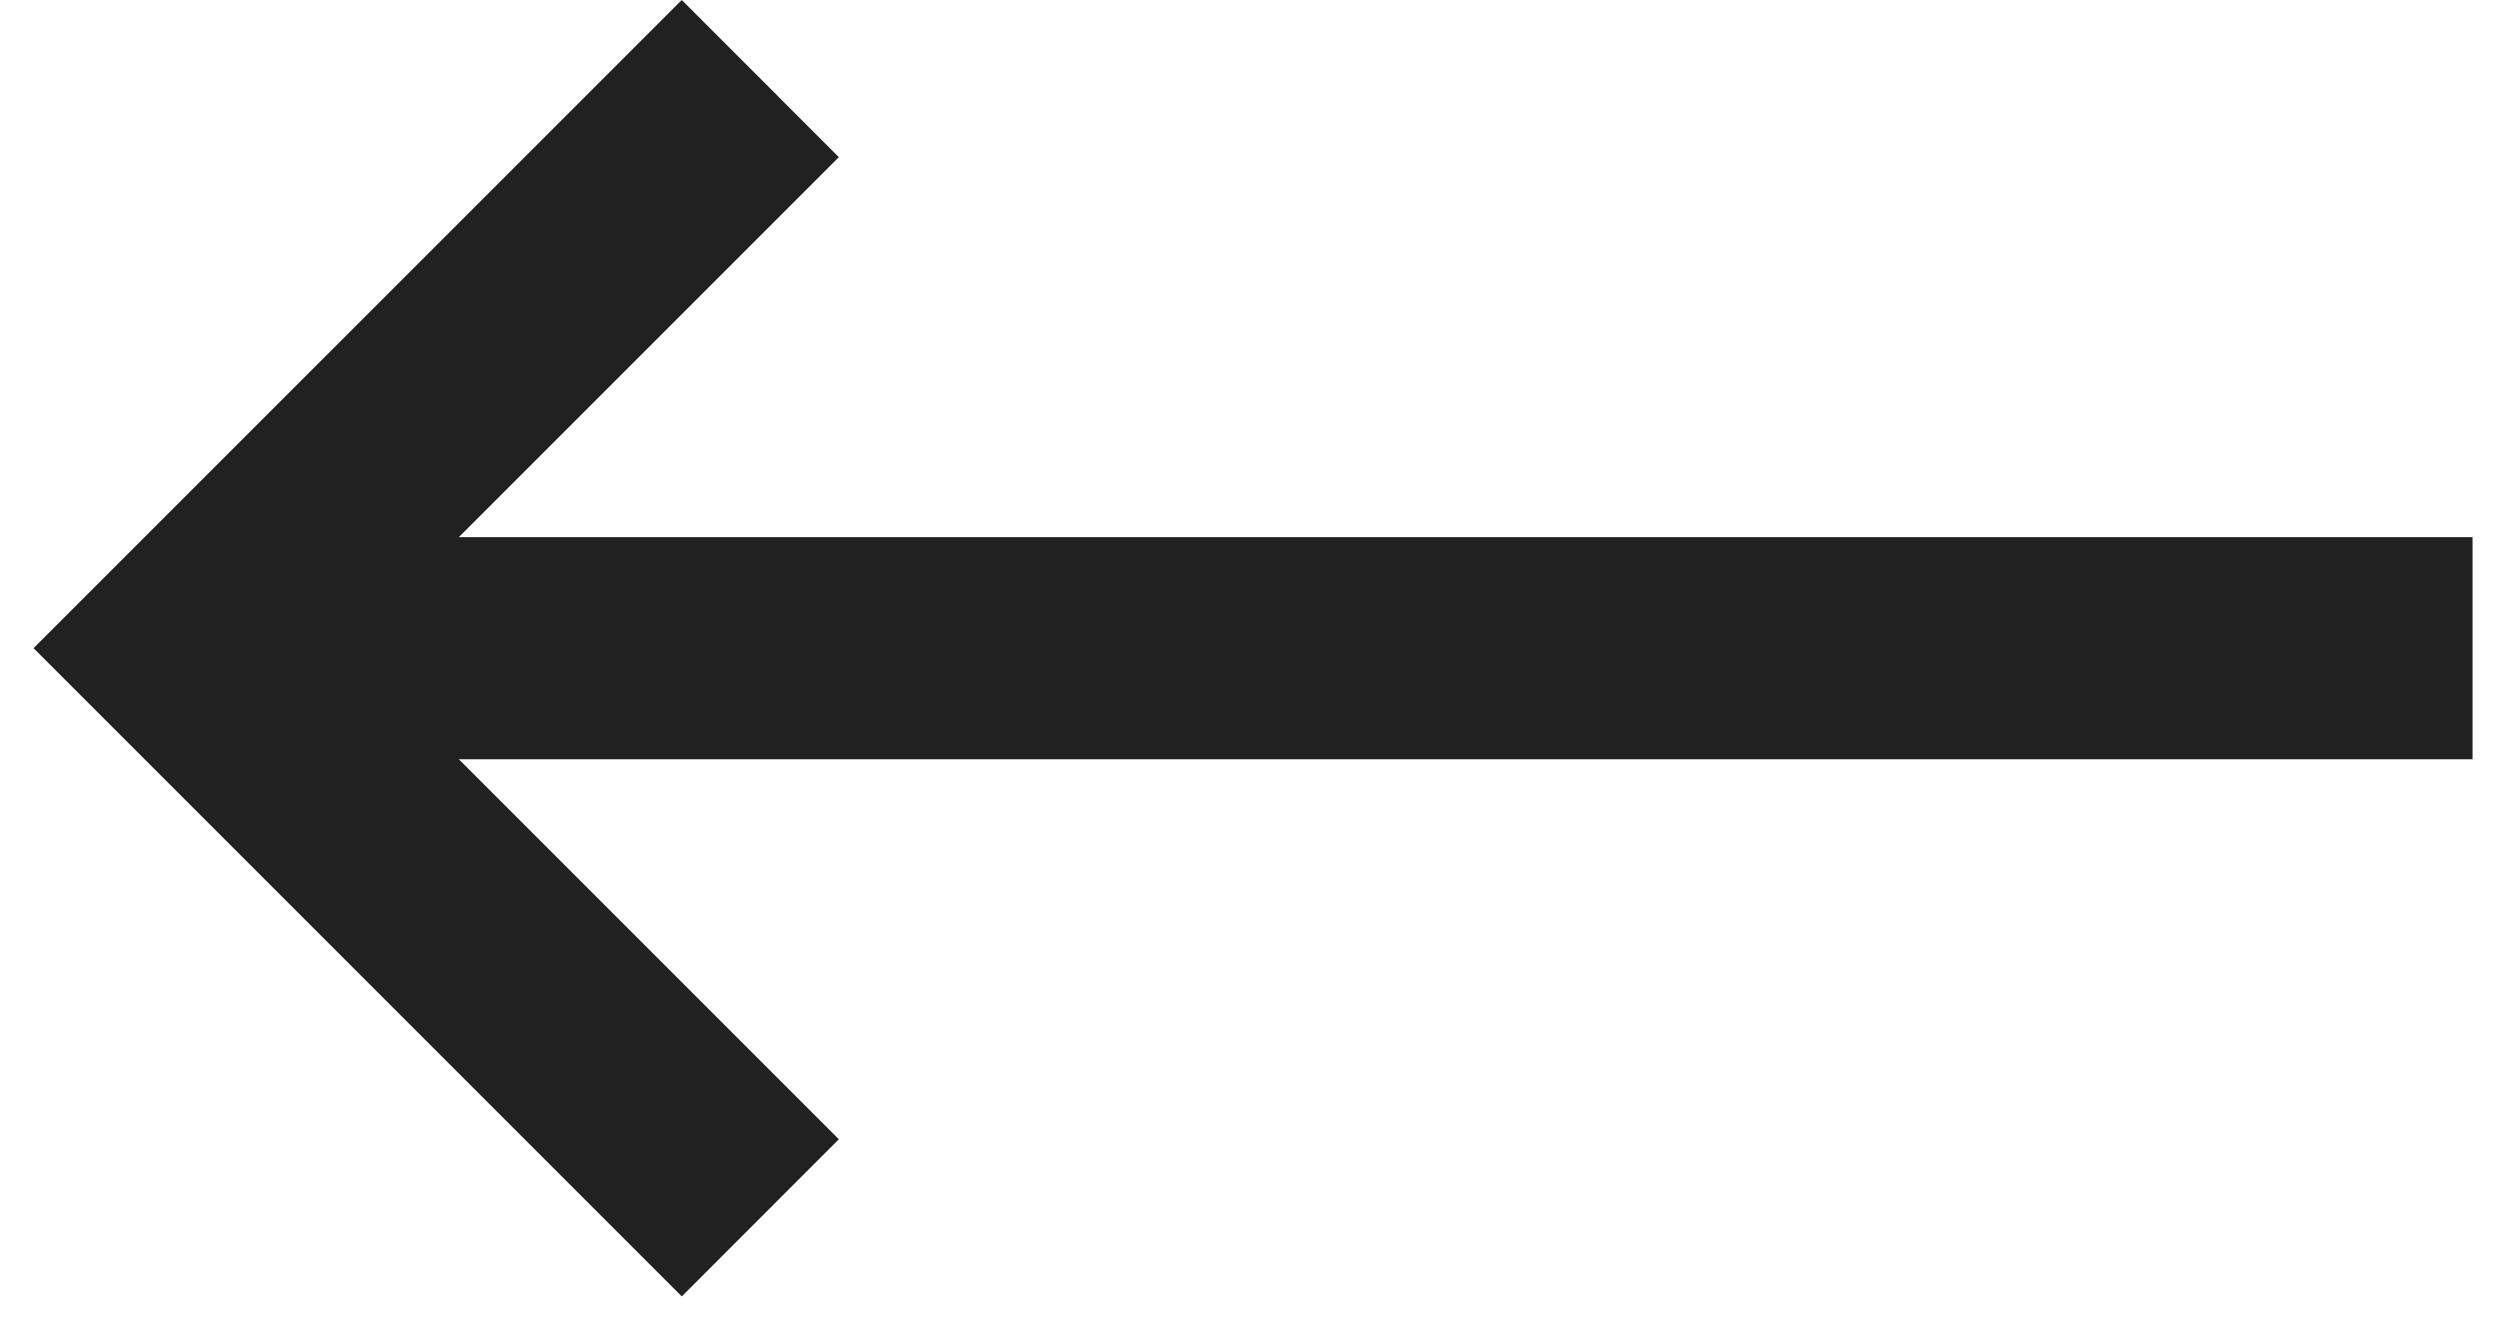
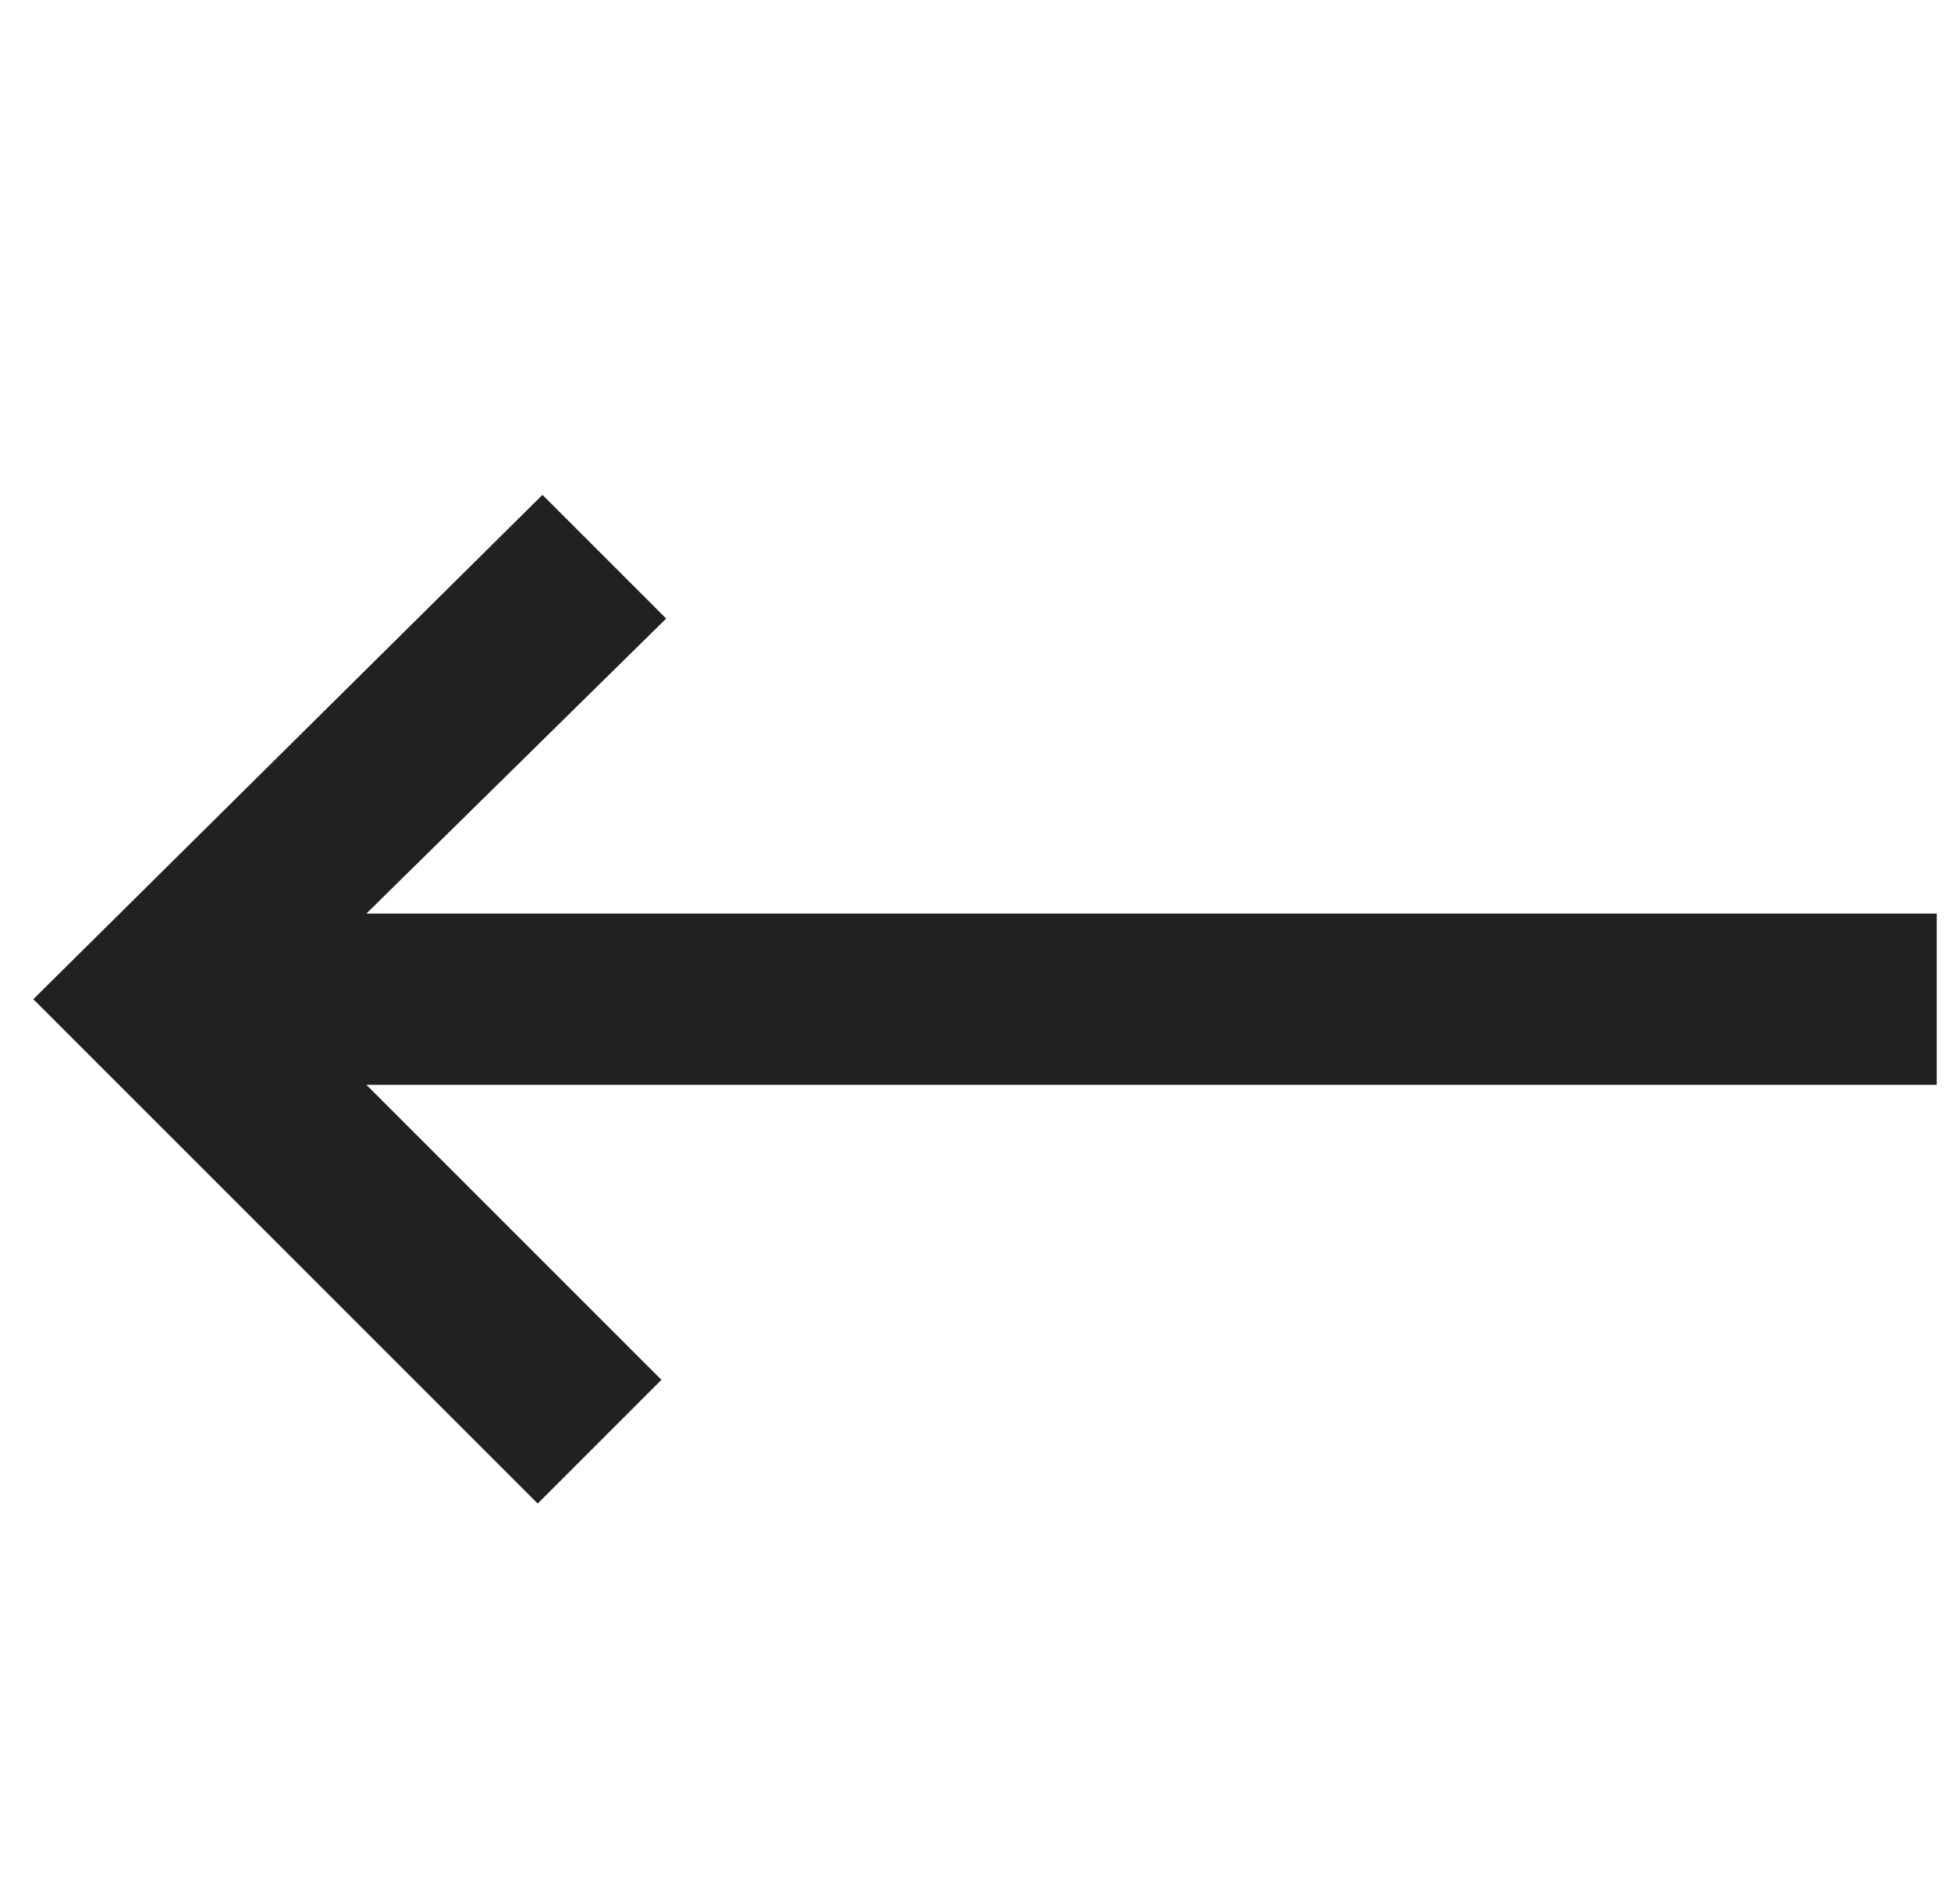
- <svg xmlns="http://www.w3.org/2000/svg" width="41" height="22" viewBox="0 0 41 22" fill="none">
-   <path d="M40.55 12.452L40.55 8.809L7.525 8.809L13.757 2.577L11.181 -1.28378e-06L0.55 10.63L11.181 21.261L13.757 18.684L7.525 12.452L40.55 12.452Z" fill="#212121" />
+ <svg xmlns="http://www.w3.org/2000/svg" version="1.1" id="Capa_1" x="0px" y="0px" viewBox="0 0 41 40" style="enable-background:new 0 0 41 40;" xml:space="preserve">
+   <style type="text/css">
+ 	.st0{fill:#212121;}
+ </style>
+   <path class="st0" d="M7.7,19.2L14,13l-2.6-2.6L0.7,21l10.6,10.6l2.6-2.6l-6.2-6.2h33v-3.6H7.7z" />
</svg>
